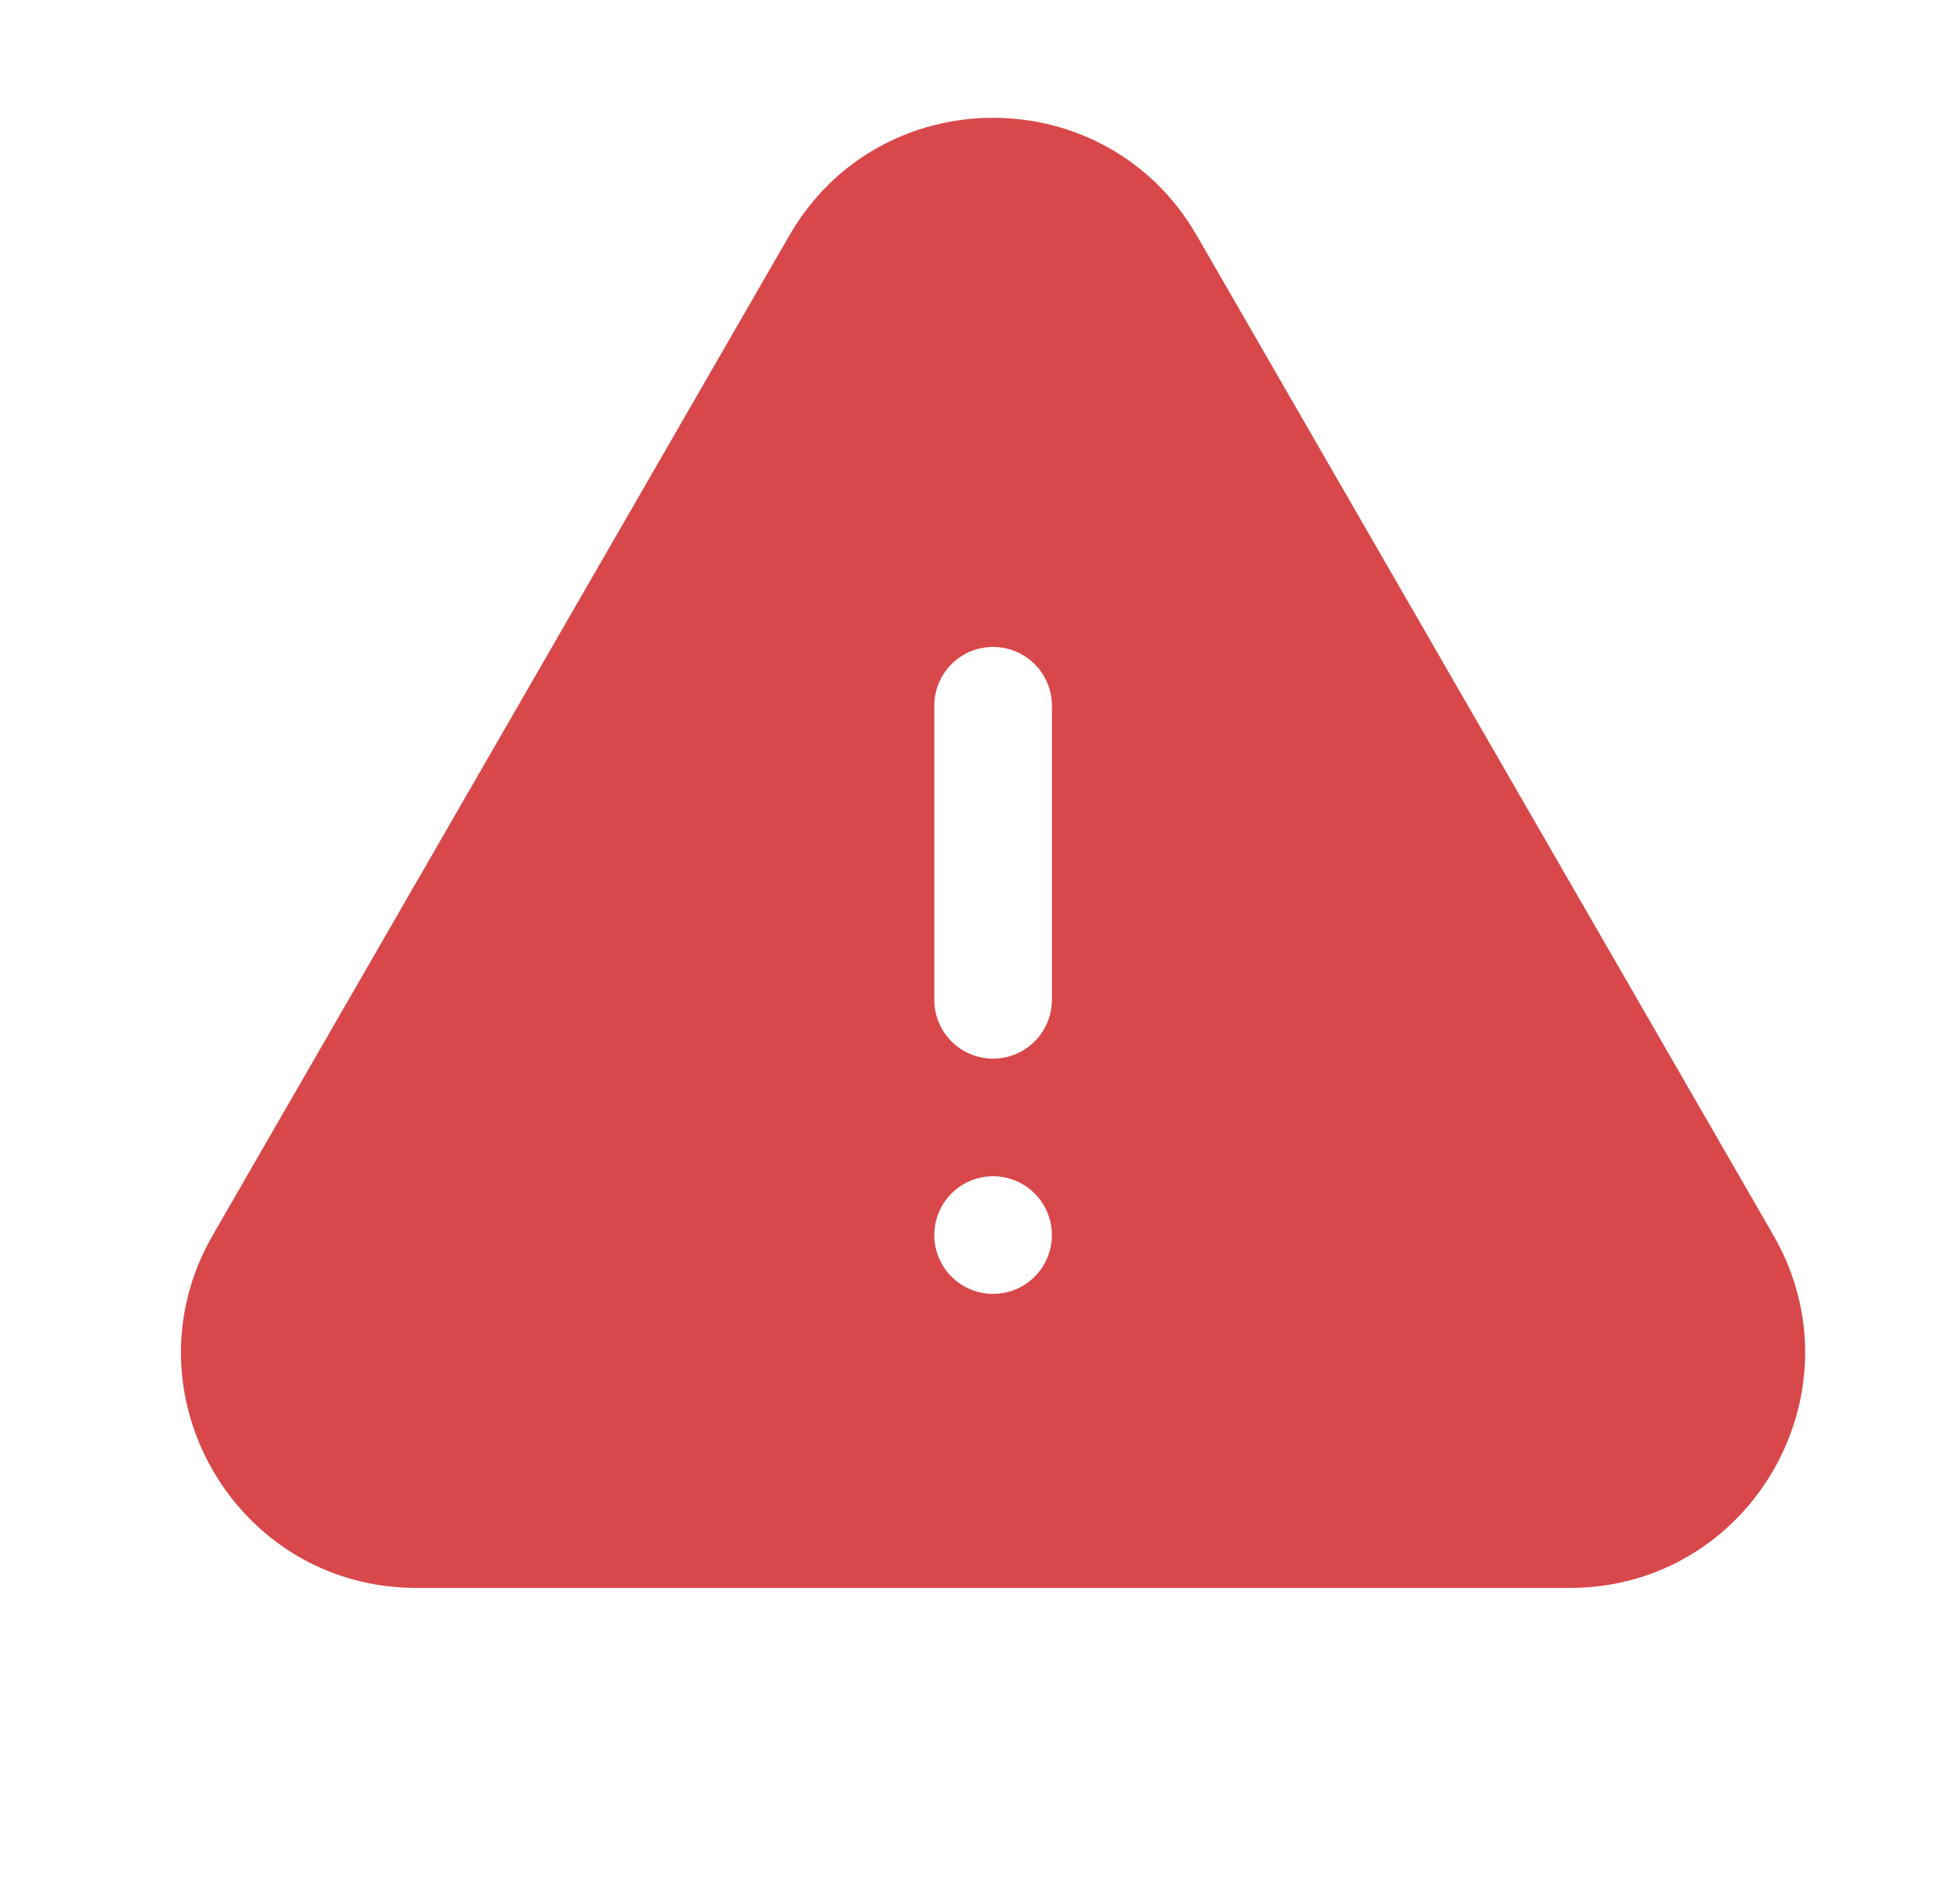
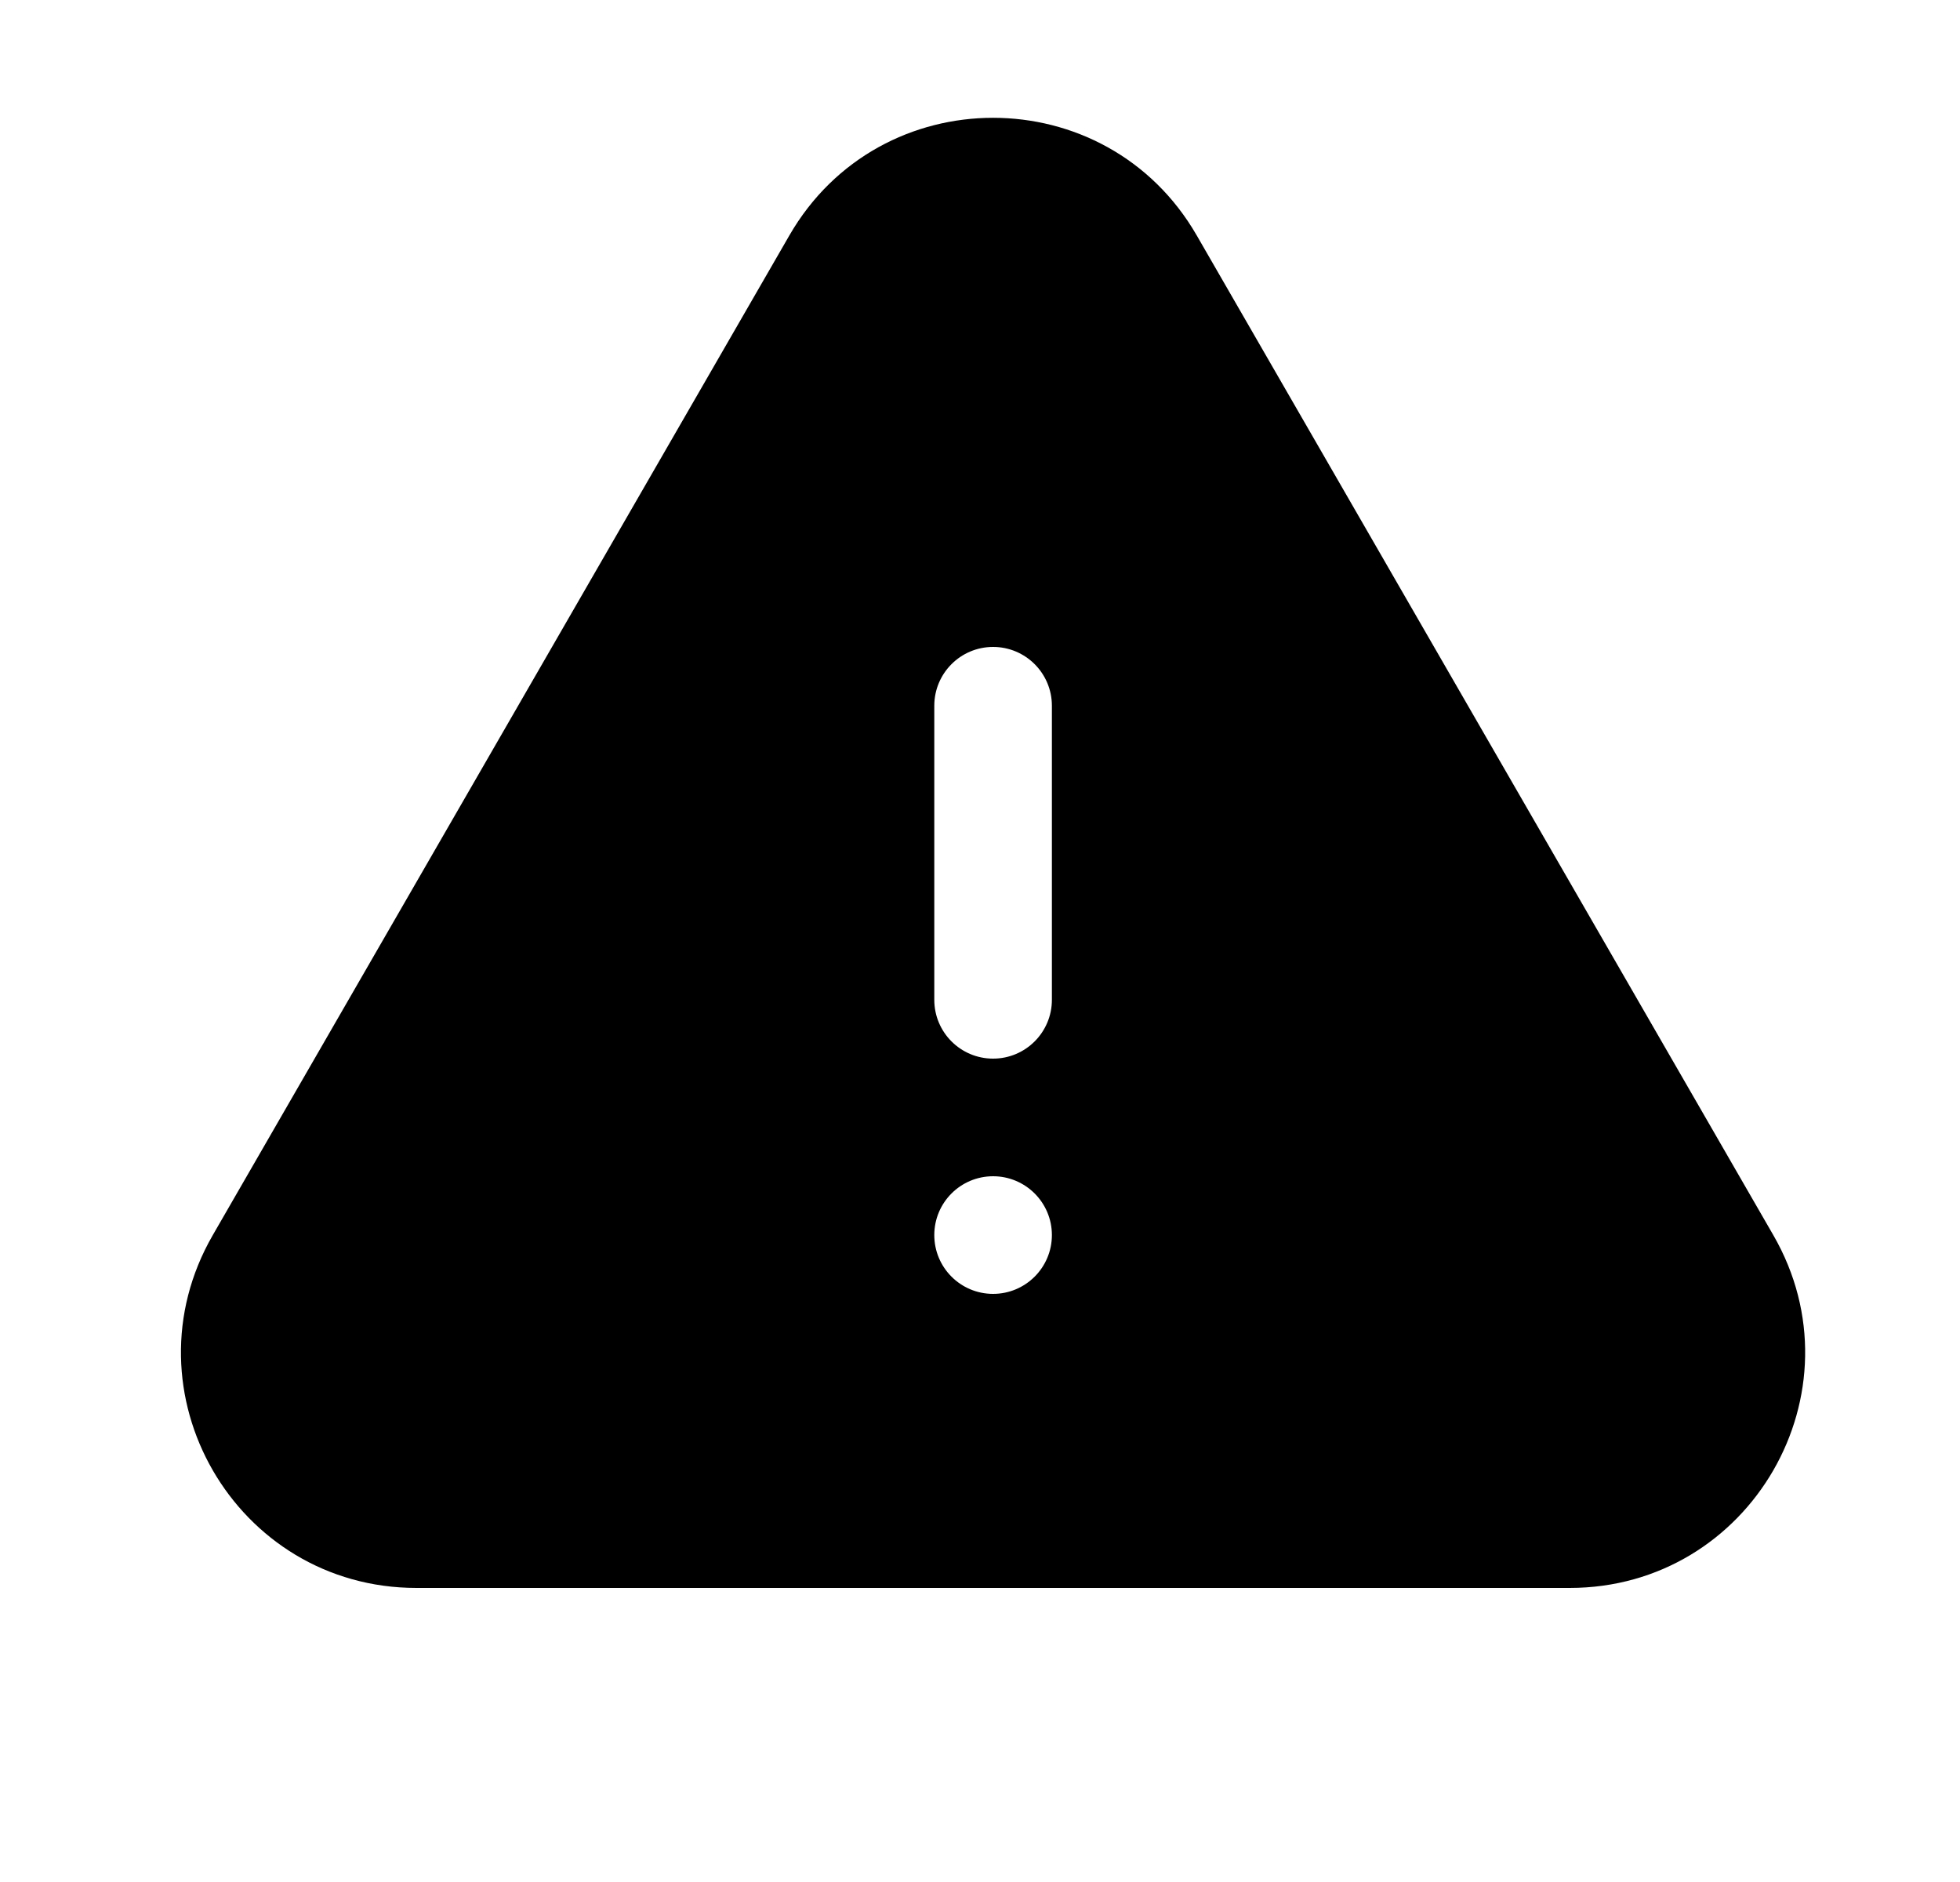
<svg xmlns="http://www.w3.org/2000/svg" width="25" height="24" viewBox="0 0 25 24" fill="none">
-   <path fill-rule="evenodd" clip-rule="evenodd" d="M10.068 3.003C11.222 1.002 14.111 1.002 15.265 3.003L22.619 15.751C23.773 17.751 22.33 20.25 20.021 20.25H5.312C3.003 20.25 1.56 17.751 2.714 15.751L10.068 3.003ZM12.667 8.25C13.081 8.25 13.417 8.586 13.417 9V12.75C13.417 13.164 13.081 13.5 12.667 13.5C12.252 13.5 11.917 13.164 11.917 12.75V9C11.917 8.586 12.252 8.25 12.667 8.25ZM12.667 16.5C13.081 16.5 13.417 16.164 13.417 15.75C13.417 15.336 13.081 15 12.667 15C12.252 15 11.917 15.336 11.917 15.75C11.917 16.164 12.252 16.5 12.667 16.5Z" fill="#D8484A" />
+   <path fill-rule="evenodd" clip-rule="evenodd" d="M10.068 3.003C11.222 1.002 14.111 1.002 15.265 3.003L22.619 15.751C23.773 17.751 22.33 20.25 20.021 20.25H5.312C3.003 20.25 1.56 17.751 2.714 15.751L10.068 3.003ZM12.667 8.25C13.081 8.25 13.417 8.586 13.417 9V12.75C13.417 13.164 13.081 13.5 12.667 13.5C12.252 13.5 11.917 13.164 11.917 12.75V9C11.917 8.586 12.252 8.25 12.667 8.25ZM12.667 16.5C13.081 16.5 13.417 16.164 13.417 15.75C13.417 15.336 13.081 15 12.667 15C12.252 15 11.917 15.336 11.917 15.75C11.917 16.164 12.252 16.5 12.667 16.5Z" fill="currentColor" />
</svg>
